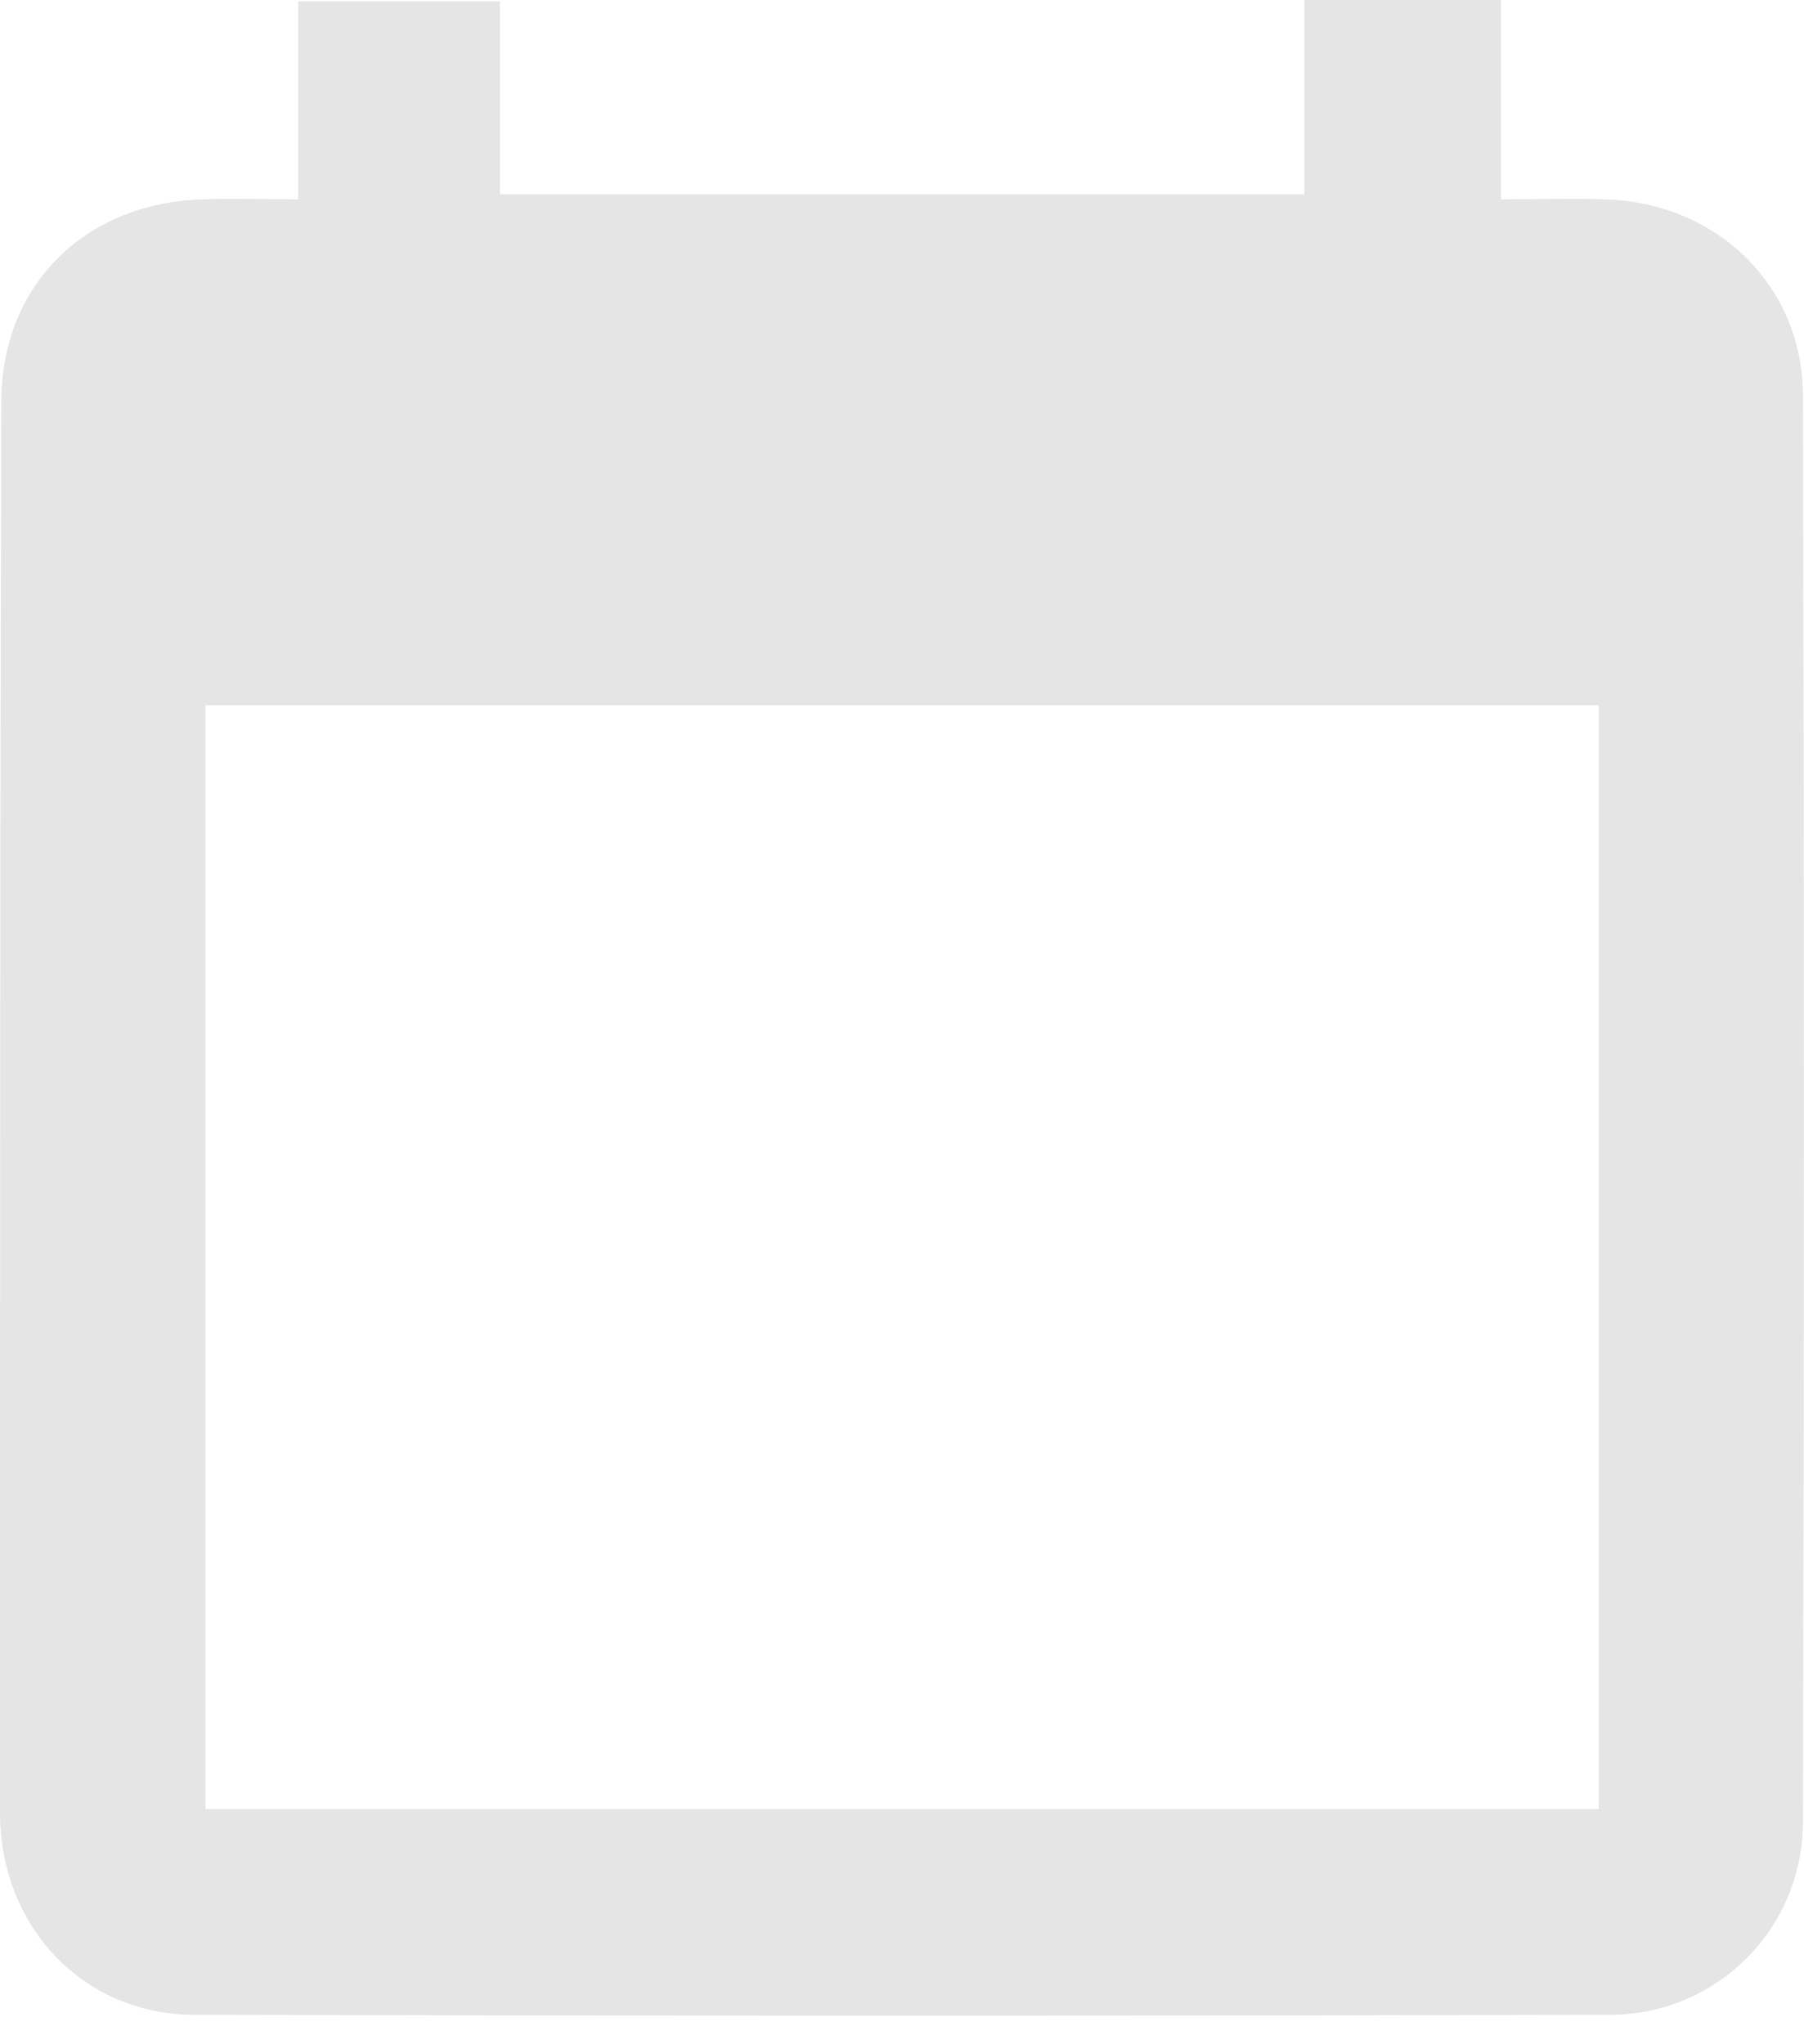
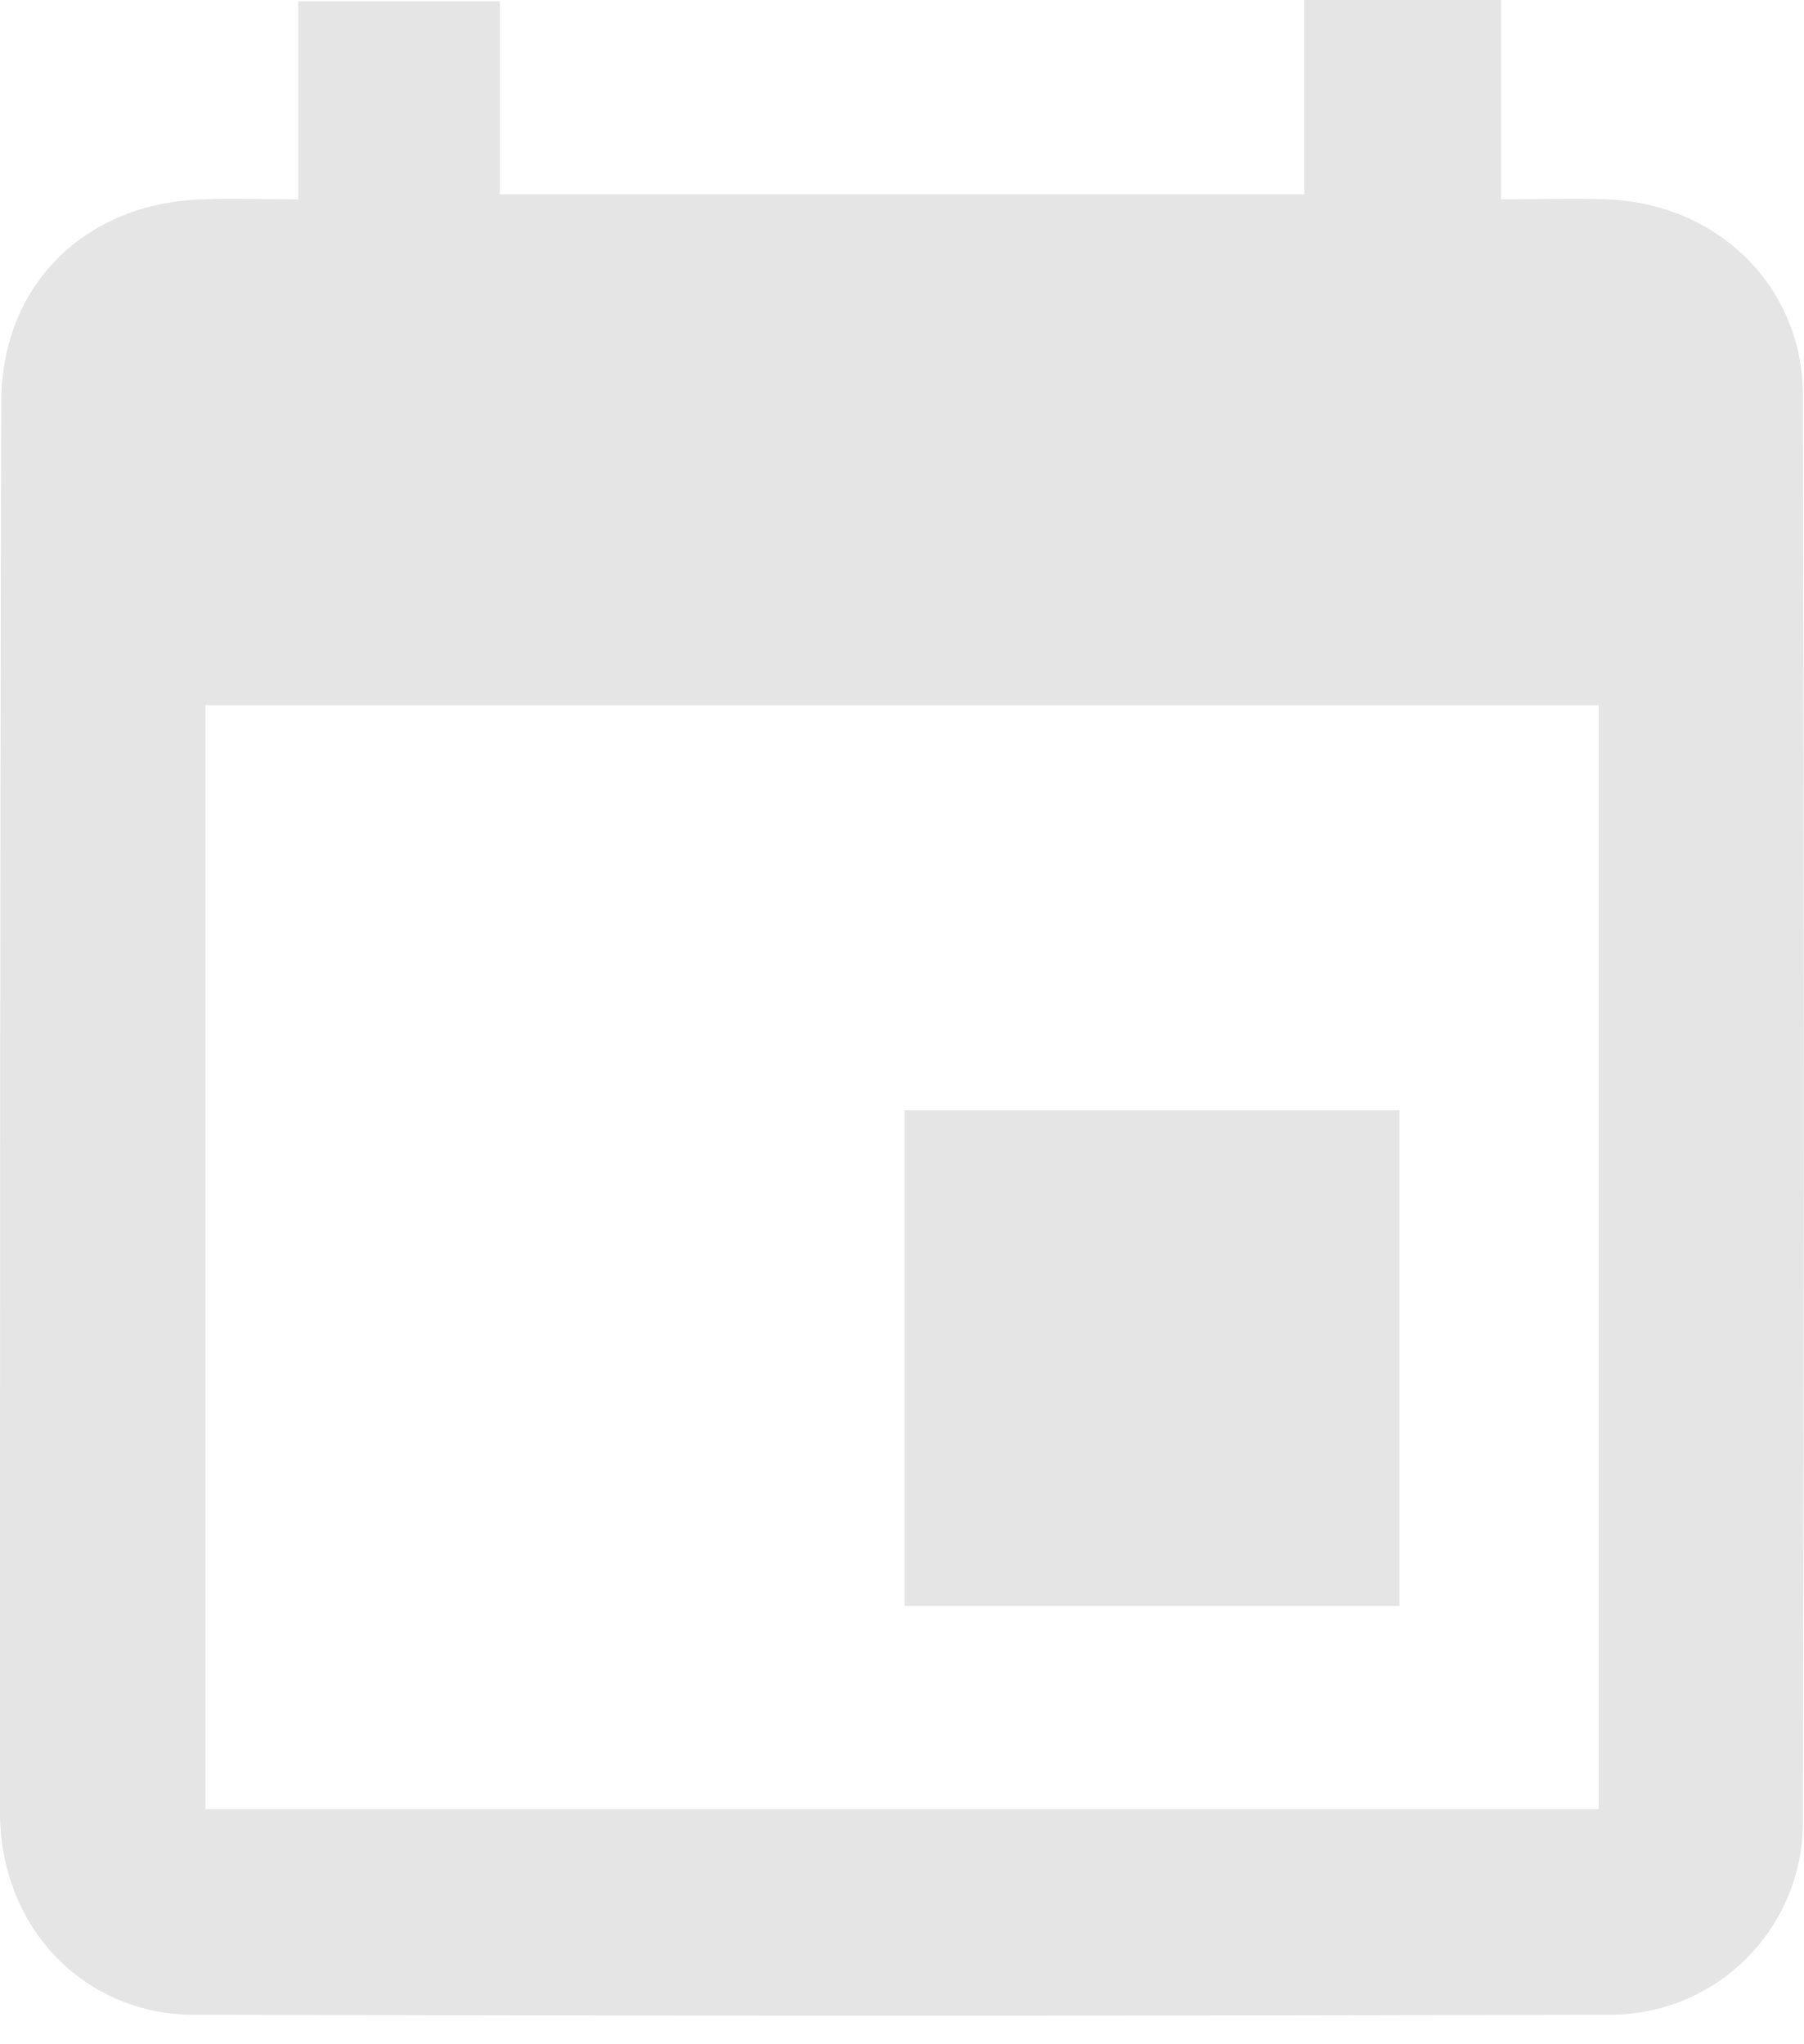
<svg xmlns="http://www.w3.org/2000/svg" width="30" height="34" viewBox="0 0 30 34" fill="none">
  <path d="M21.691 3.232C21.691 2.12 21.691 1.091 21.691 0C22.796 0 23.817 0 24.963 0C24.963 1.07 24.963 2.12 24.963 3.316C25.609 3.316 26.171 3.295 26.713 3.316C28.547 3.379 29.984 4.743 29.984 6.589C30.005 14.501 30.005 22.391 29.984 30.303C29.984 32.087 28.547 33.514 26.776 33.514C18.92 33.535 11.085 33.535 3.23 33.514C1.396 33.514 0.021 32.066 0 30.198C0 22.37 0 14.522 0.021 6.694C0.021 4.722 1.438 3.358 3.396 3.316C3.876 3.295 4.355 3.316 4.959 3.316C4.959 2.203 4.959 1.154 4.959 0.021C6.126 0.021 7.168 0.021 8.314 0.021C8.314 1.091 8.314 2.12 8.314 3.232C12.773 3.232 17.149 3.232 21.691 3.232ZM3.417 11.731C3.417 17.859 3.417 23.965 3.417 30.093C11.169 30.093 18.878 30.093 26.588 30.093C26.588 23.923 26.588 17.838 26.588 11.731C18.837 11.731 11.169 11.731 3.417 11.731Z" fill="#E5E5E5" />
+   <path d="M15.044 26.714C15.044 23.965 15.044 21.258 15.044 18.467C17.795 18.467 20.504 18.467 23.275 18.467C23.275 21.195 23.275 23.923 23.275 26.714C20.587 26.714 17.878 26.714 15.044 26.714Z" fill="#E5E5E5" />
</svg>
